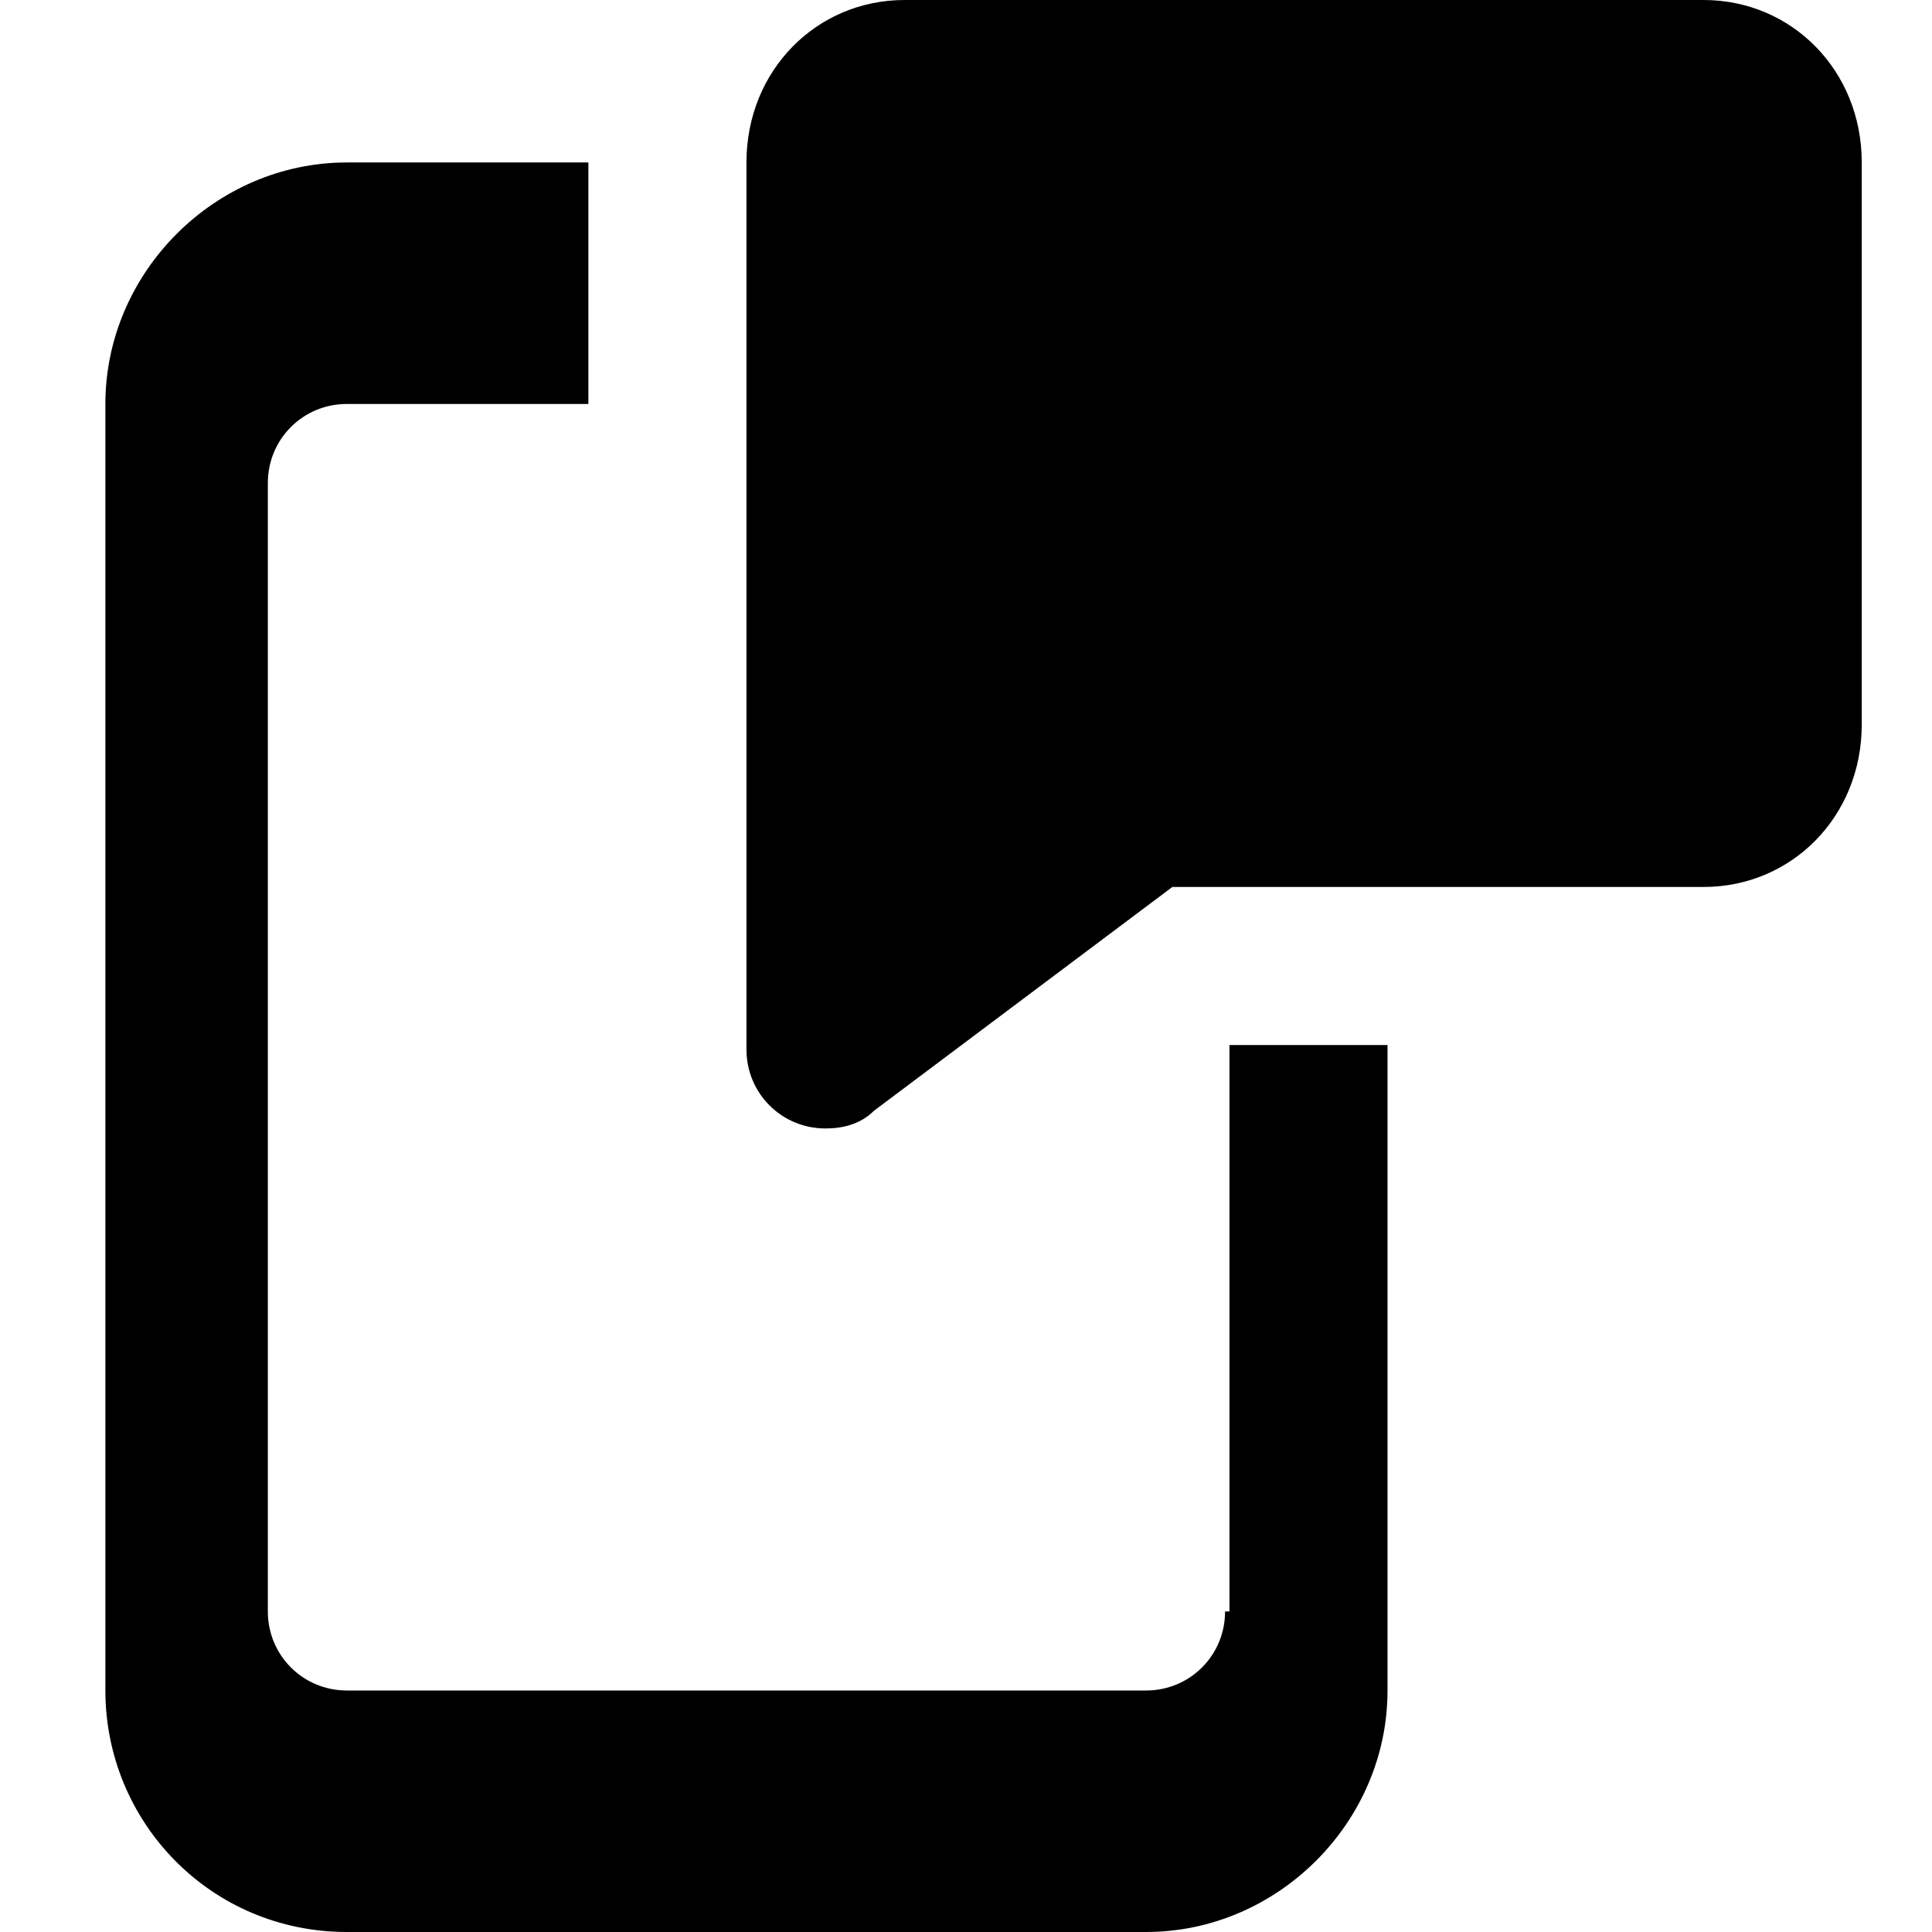
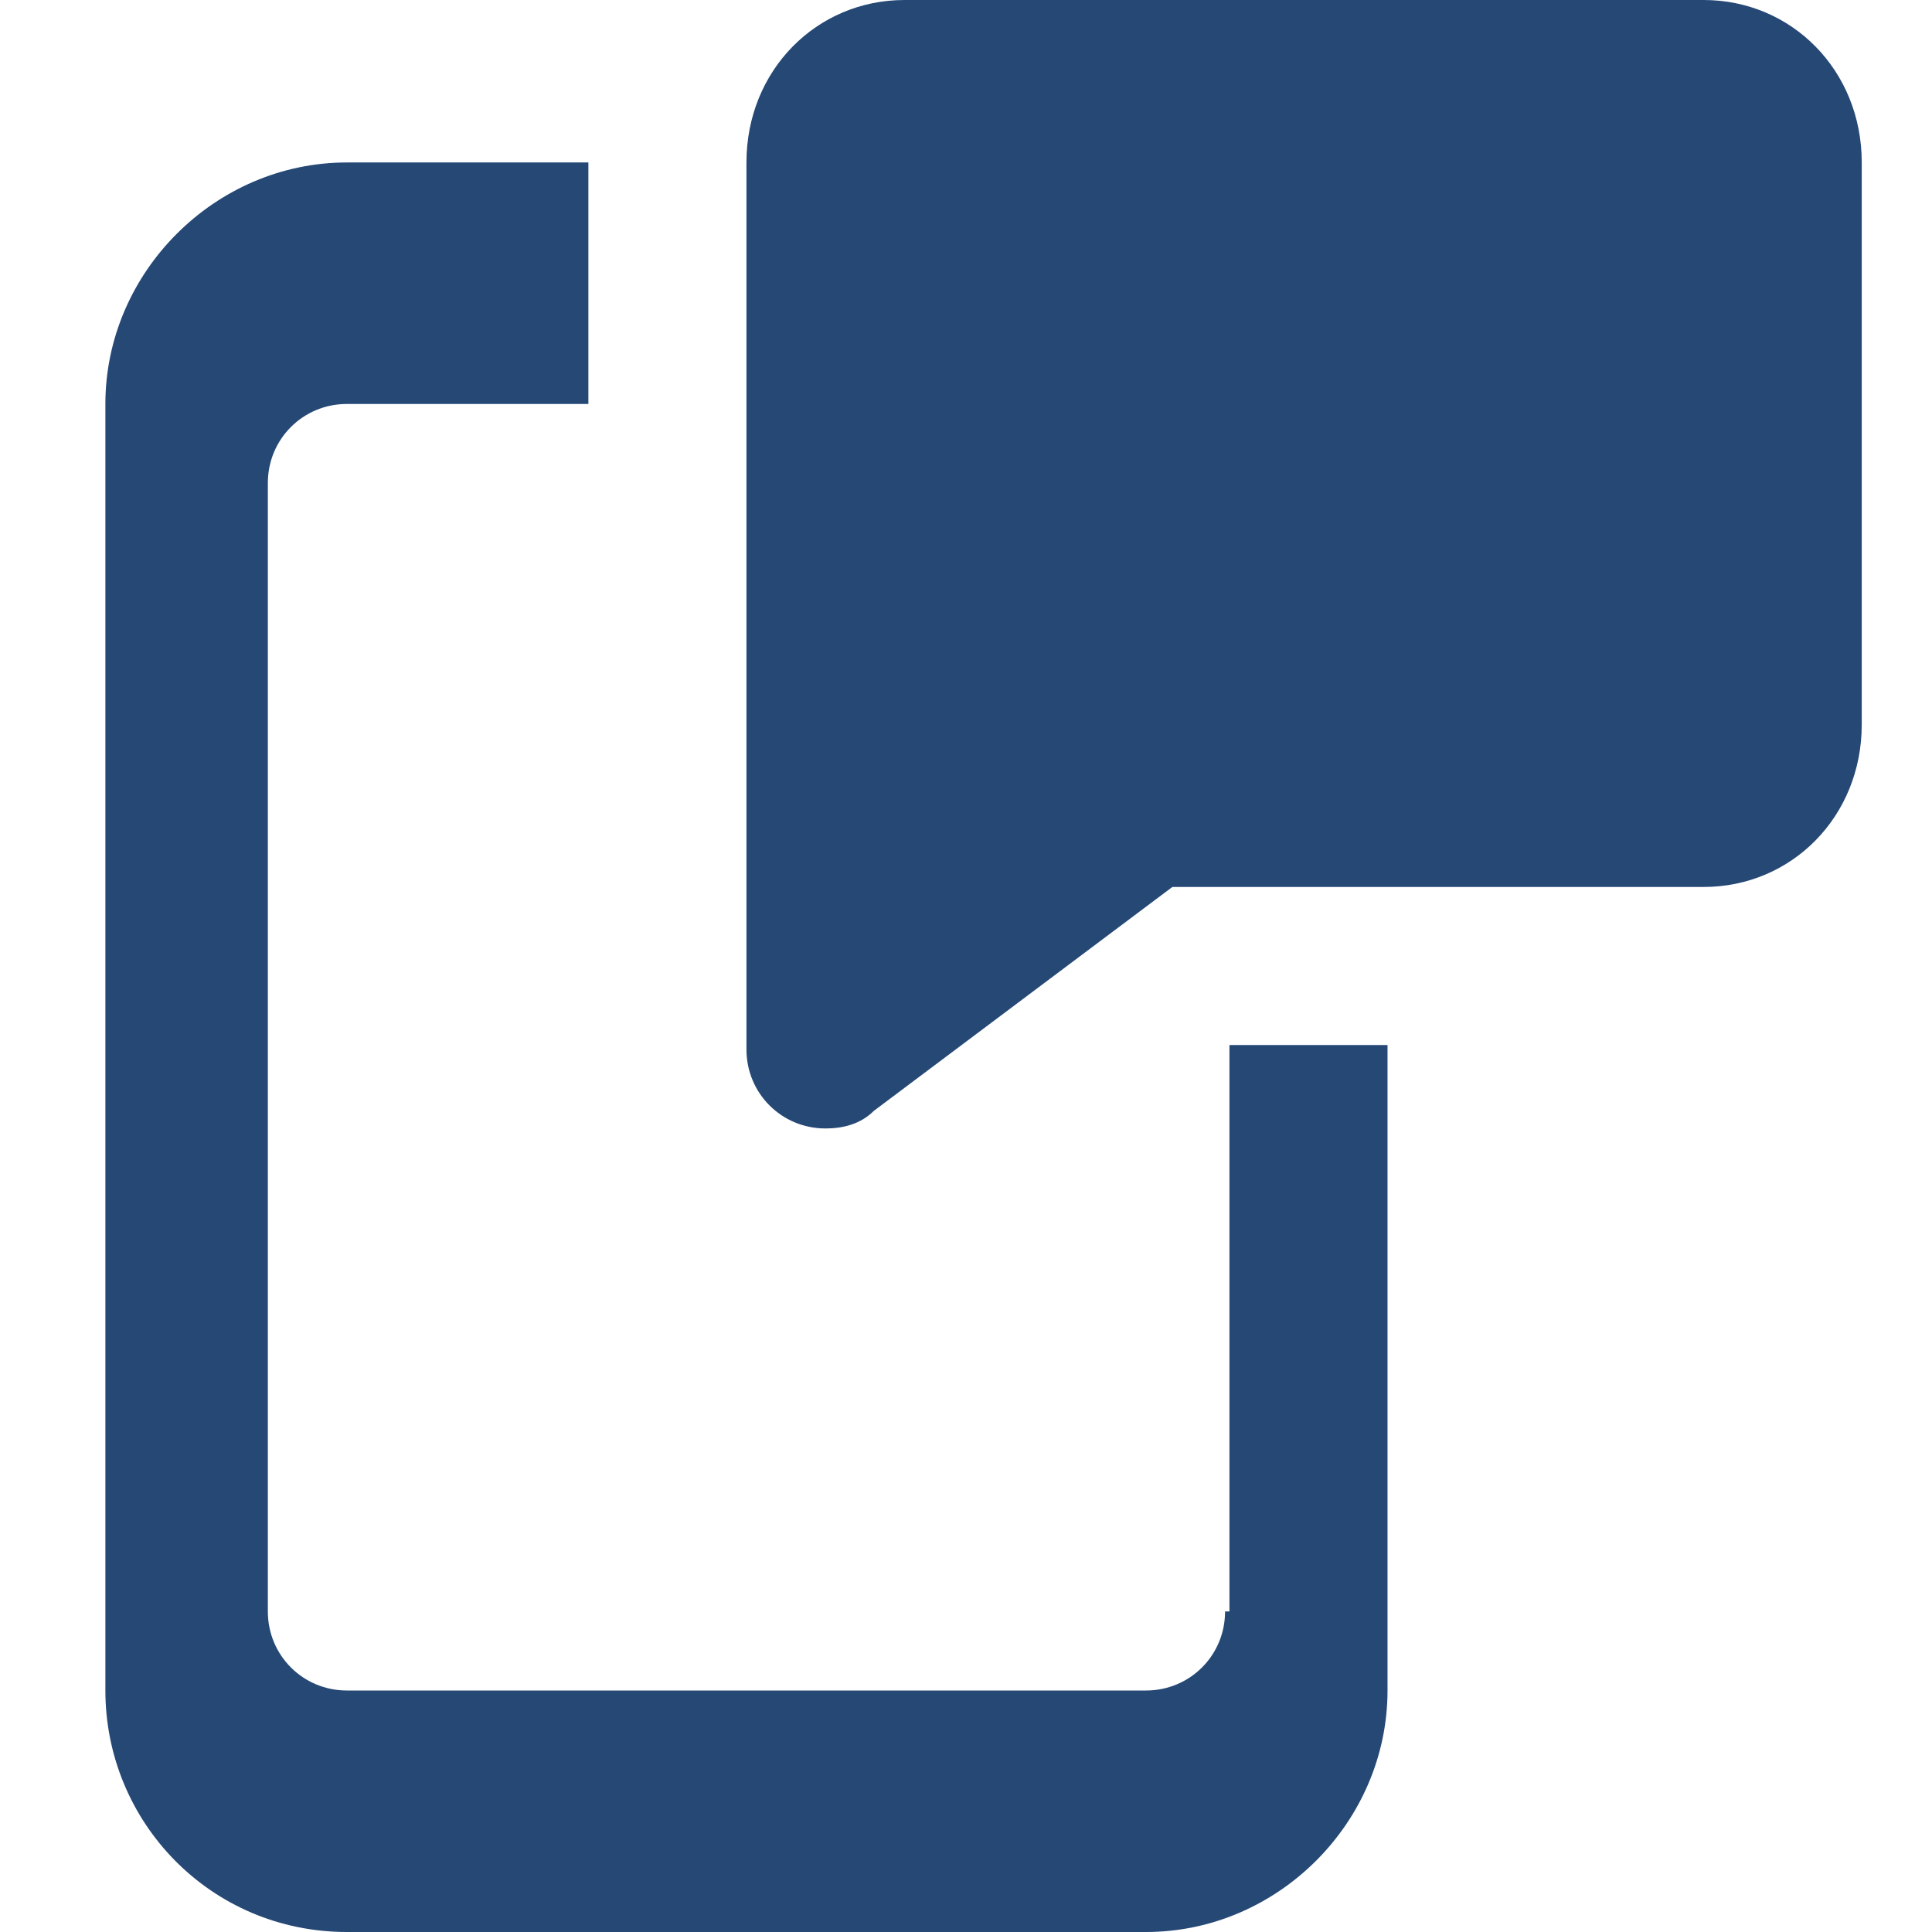
<svg xmlns="http://www.w3.org/2000/svg" version="1.1" id="Ebene_1" x="0px" y="0px" viewBox="0 0 44 44" enable-background="new 0 0 44 44" xml:space="preserve">
-   <path d="M27.9,36.7c0,1-0.8,1.8-1.8,1.8H7.9c-1,0-1.8-0.8-1.8-1.8V11c0-1,0.8-1.8,1.8-1.8h5.5V3.7H7.9c-3,0-5.5,2.5-5.5,5.5v29.3  c0,3,2.4,5.5,5.5,5.5h18.2c3,0,5.5-2.5,5.5-5.5V23.8h-3.6V36.7z M38.8,0H20.6c-2,0-3.6,1.6-3.6,3.7v20.2c0,1,0.8,1.8,1.8,1.8  c0.4,0,0.8-0.1,1.1-0.4l6.8-5.1h12.1c2,0,3.6-1.6,3.6-3.7V3.7C42.4,1.6,40.8,0,38.8,0z" />
+   <path fill="#254875" d="M27.9,36.7c0,1-0.8,1.8-1.8,1.8H7.9c-1,0-1.8-0.8-1.8-1.8V11c0-1,0.8-1.8,1.8-1.8h5.5V3.7H7.9c-3,0-5.5,2.5-5.5,5.5v29.3  c0,3,2.4,5.5,5.5,5.5h18.2c3,0,5.5-2.5,5.5-5.5V23.8h-3.6V36.7z M38.8,0H20.6c-2,0-3.6,1.6-3.6,3.7v20.2c0,1,0.8,1.8,1.8,1.8  c0.4,0,0.8-0.1,1.1-0.4l6.8-5.1h12.1c2,0,3.6-1.6,3.6-3.7V3.7C42.4,1.6,40.8,0,38.8,0z" />
</svg>
